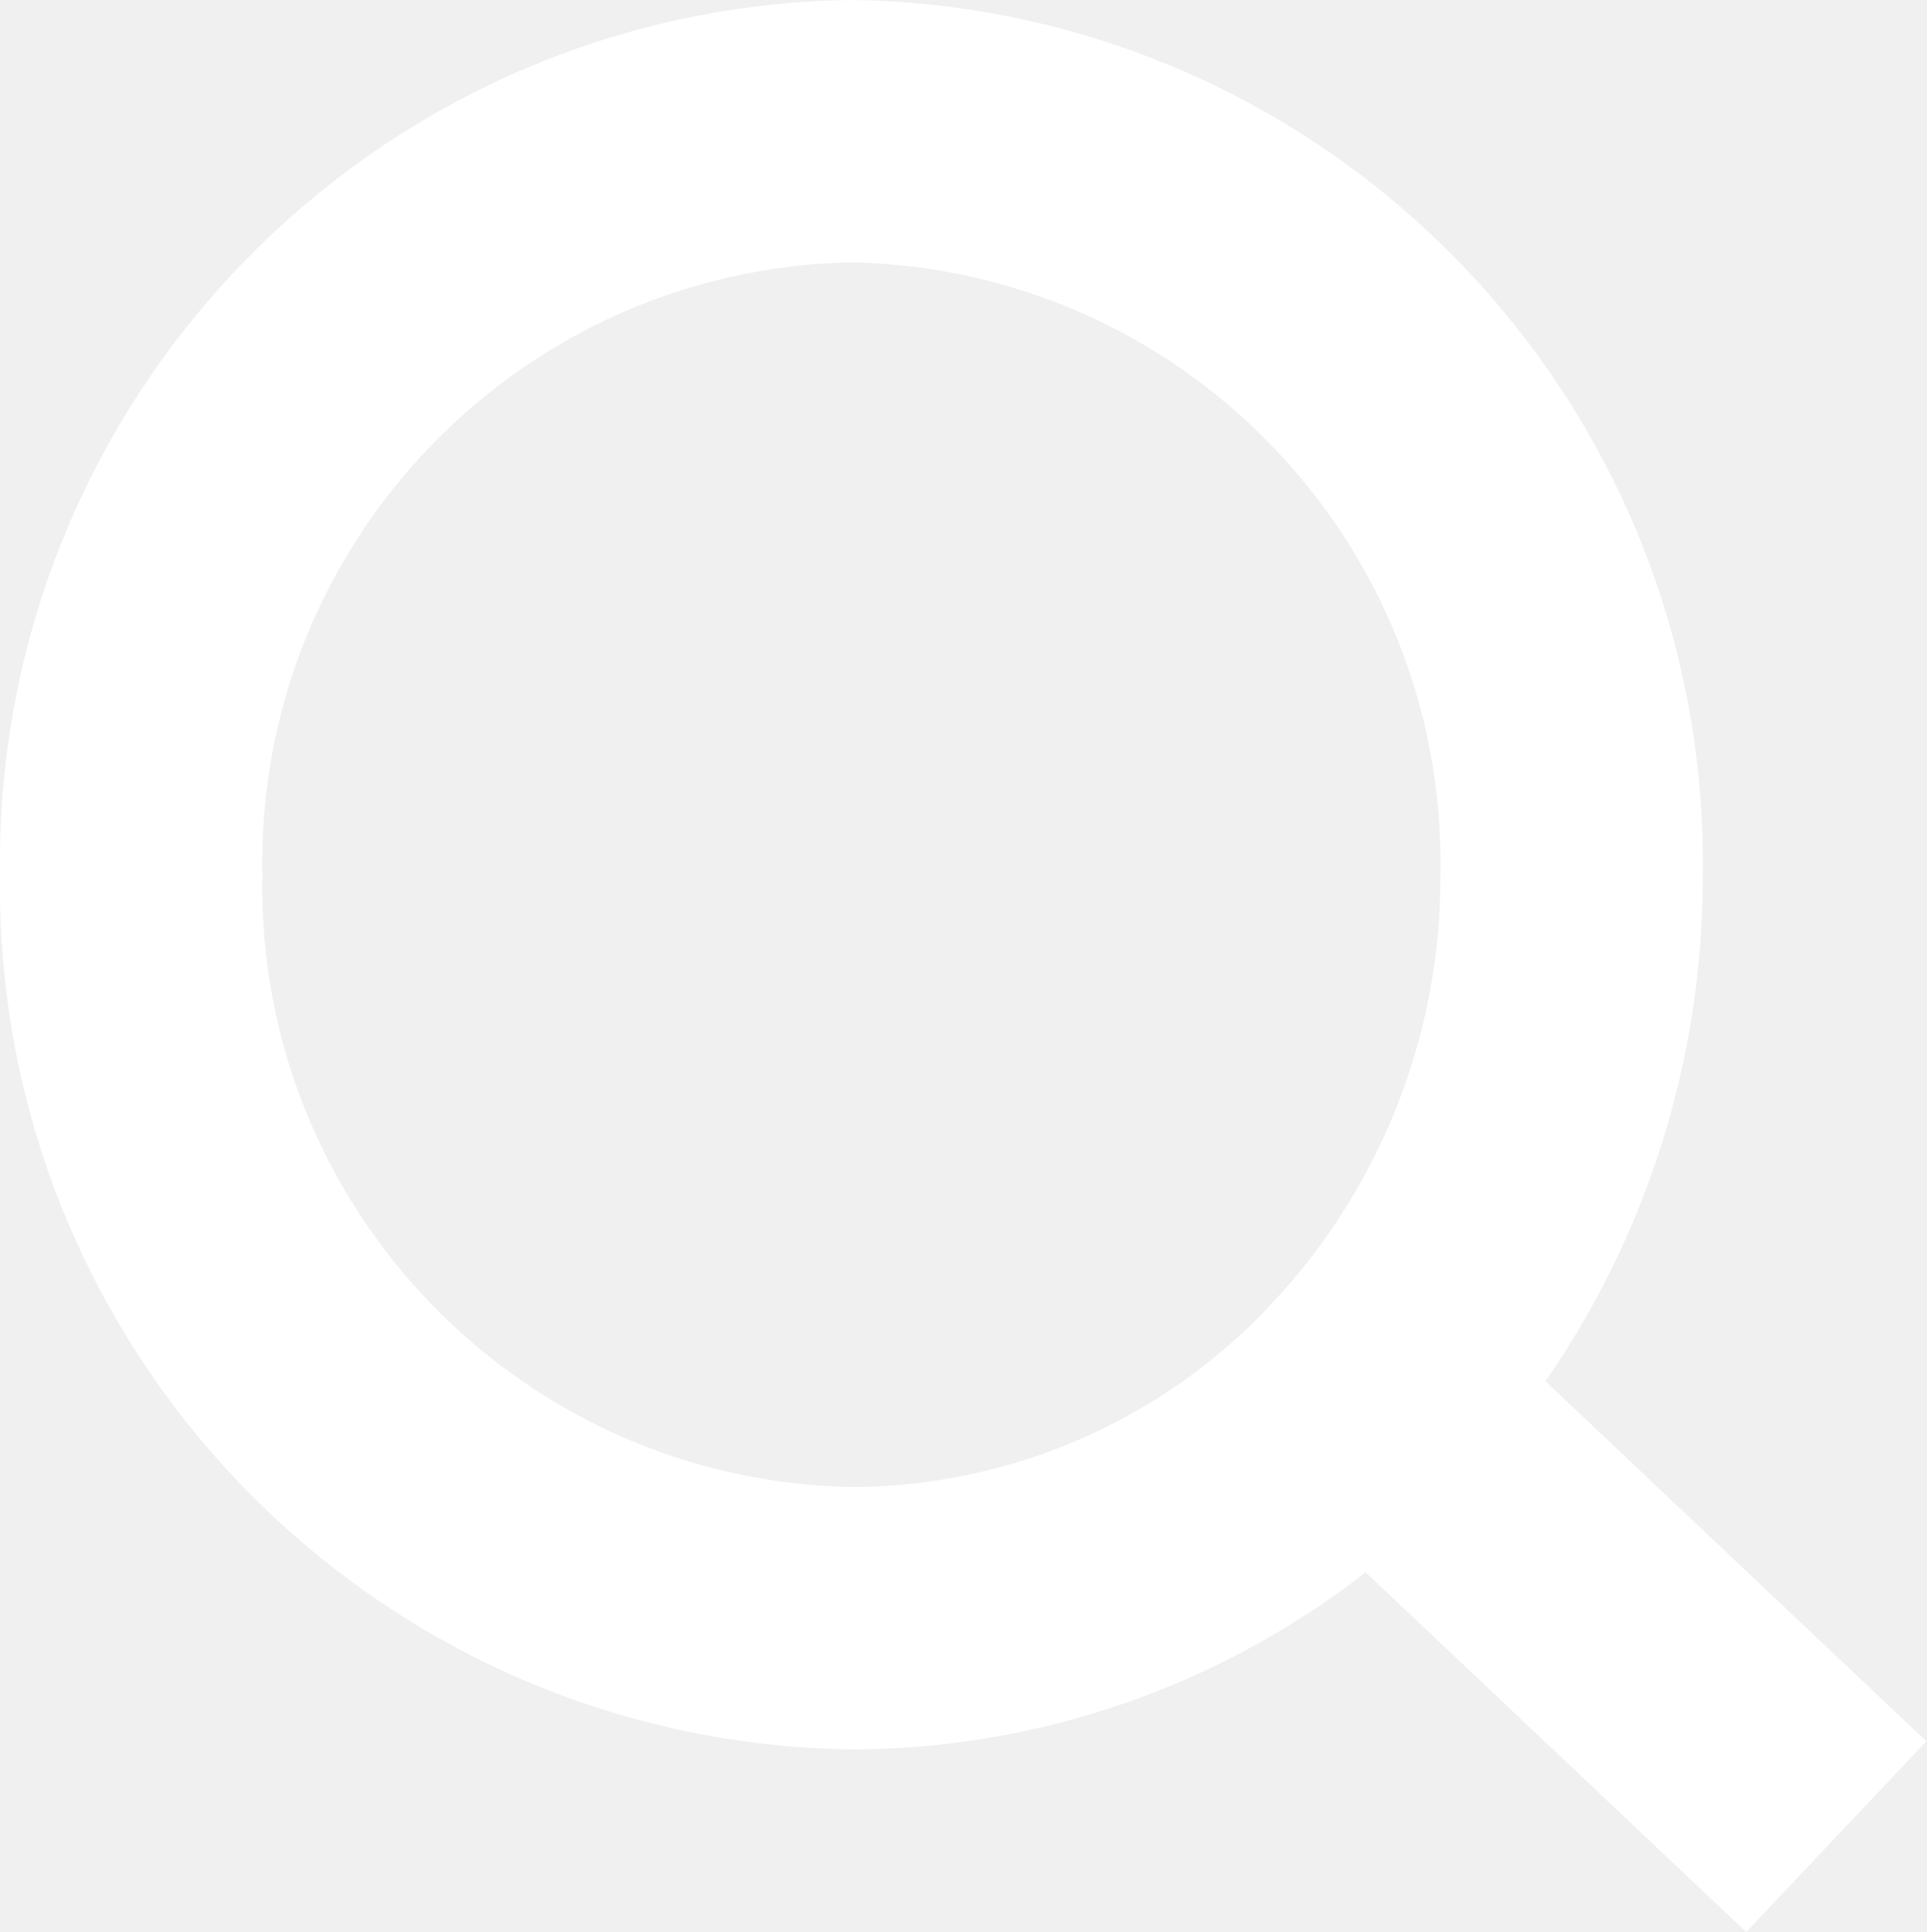
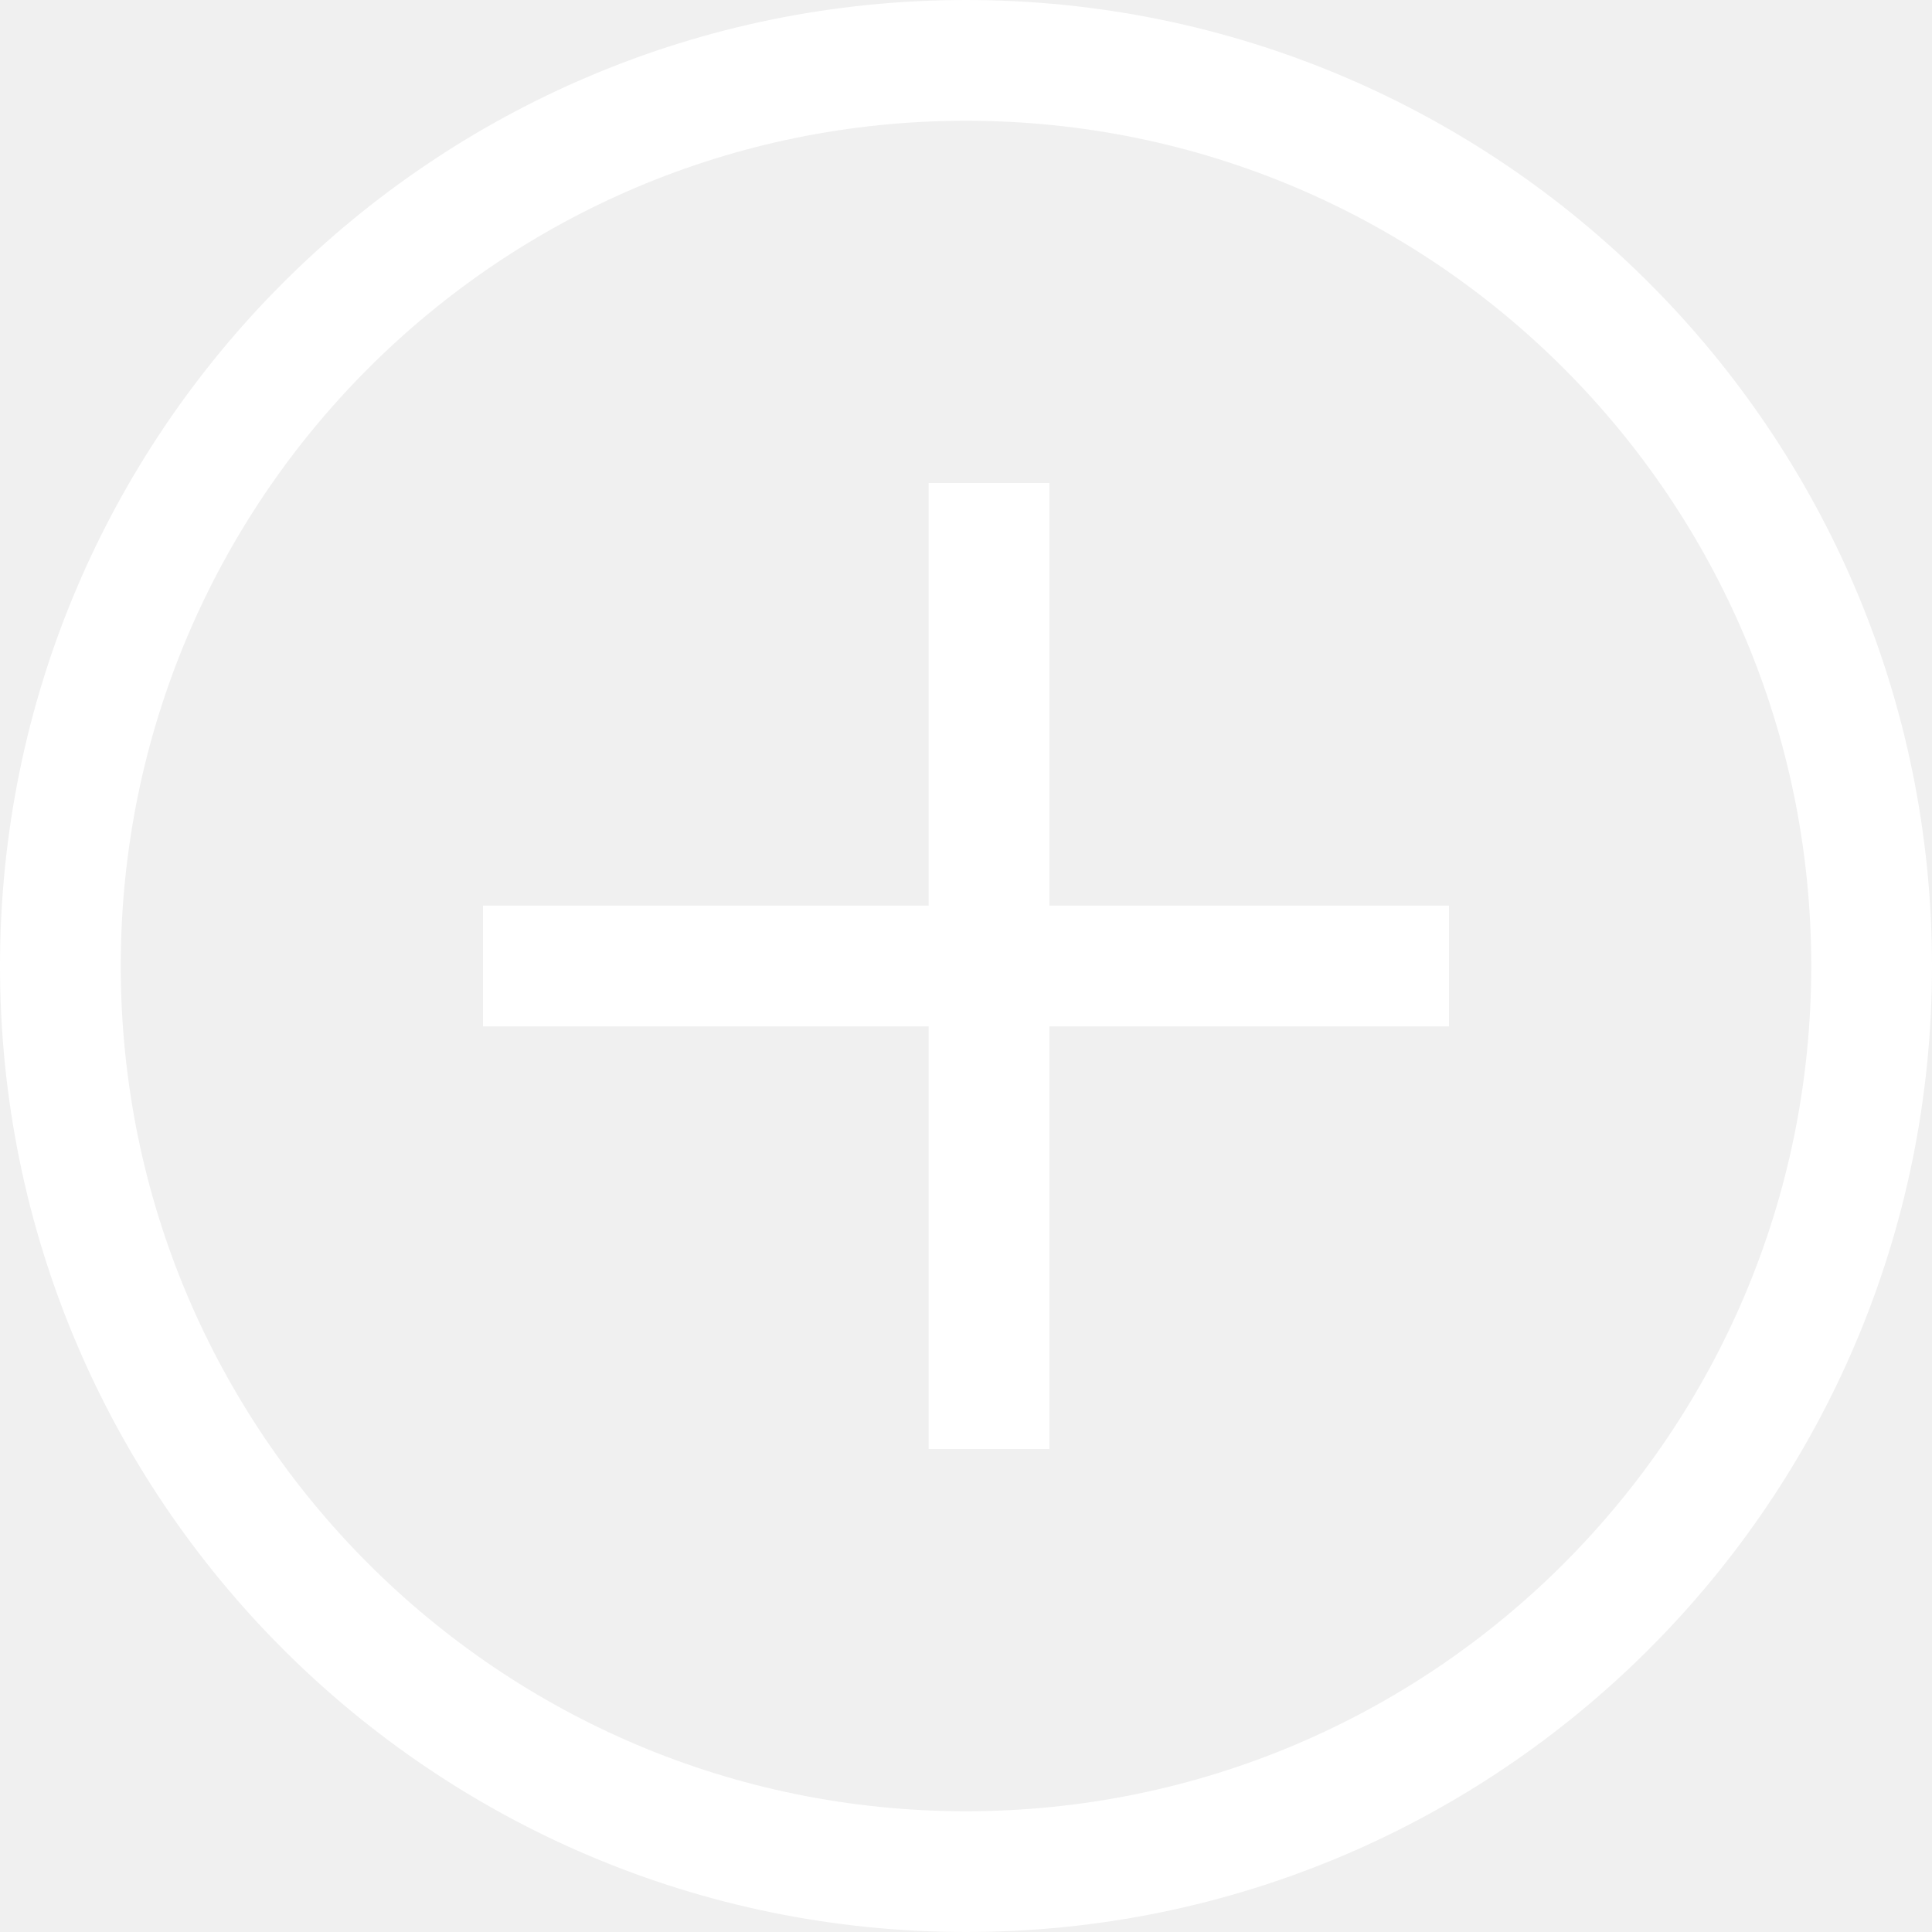
- <svg xmlns="http://www.w3.org/2000/svg" width="14.687" height="14.727" viewBox="0 0 14.687 14.727">
+ <svg xmlns="http://www.w3.org/2000/svg" id="add_to_list" data-name="add to list" width="24" height="24" viewBox="0 0 24 24">
  <defs>
    <style>
+       .cls-1, .cls-3 {
+         fill: none;
+       }
+ 
      .cls-1 {
-         fill: none;
        stroke: #fff;
-         stroke-width: 2px;
+         stroke-width: 1.5px;
+       }
+ 
+       .cls-2 {
+         stroke: none;
      }
    </style>
  </defs>
-   <path id="search_button" data-name="search button" class="cls-1" d="M9.425,9.622a5.393,5.393,0,0,1-3.934,1.713A5.581,5.581,0,0,1,0,5.668,5.581,5.581,0,0,1,5.491,0a5.581,5.581,0,0,1,5.491,5.668A5.745,5.745,0,0,1,9.425,9.622L13,13Z" transform="translate(1 1)" />
+   <g id="Ellipse_1" data-name="Ellipse 1" class="cls-1">
+     <circle class="cls-2" cx="12" cy="12" r="12" />
+     <circle class="cls-3" cx="12" cy="12" r="11.25" />
+   </g>
+   <g id="add_to_list_icon" data-name="add to list icon" transform="translate(6 6)">
+     <line id="Line_1" data-name="Line 1" class="cls-1" y2="12" transform="translate(6.286)" />
+     <line id="Line_2" data-name="Line 2" class="cls-1" x2="12" transform="translate(0 6)" />
+   </g>
</svg>
